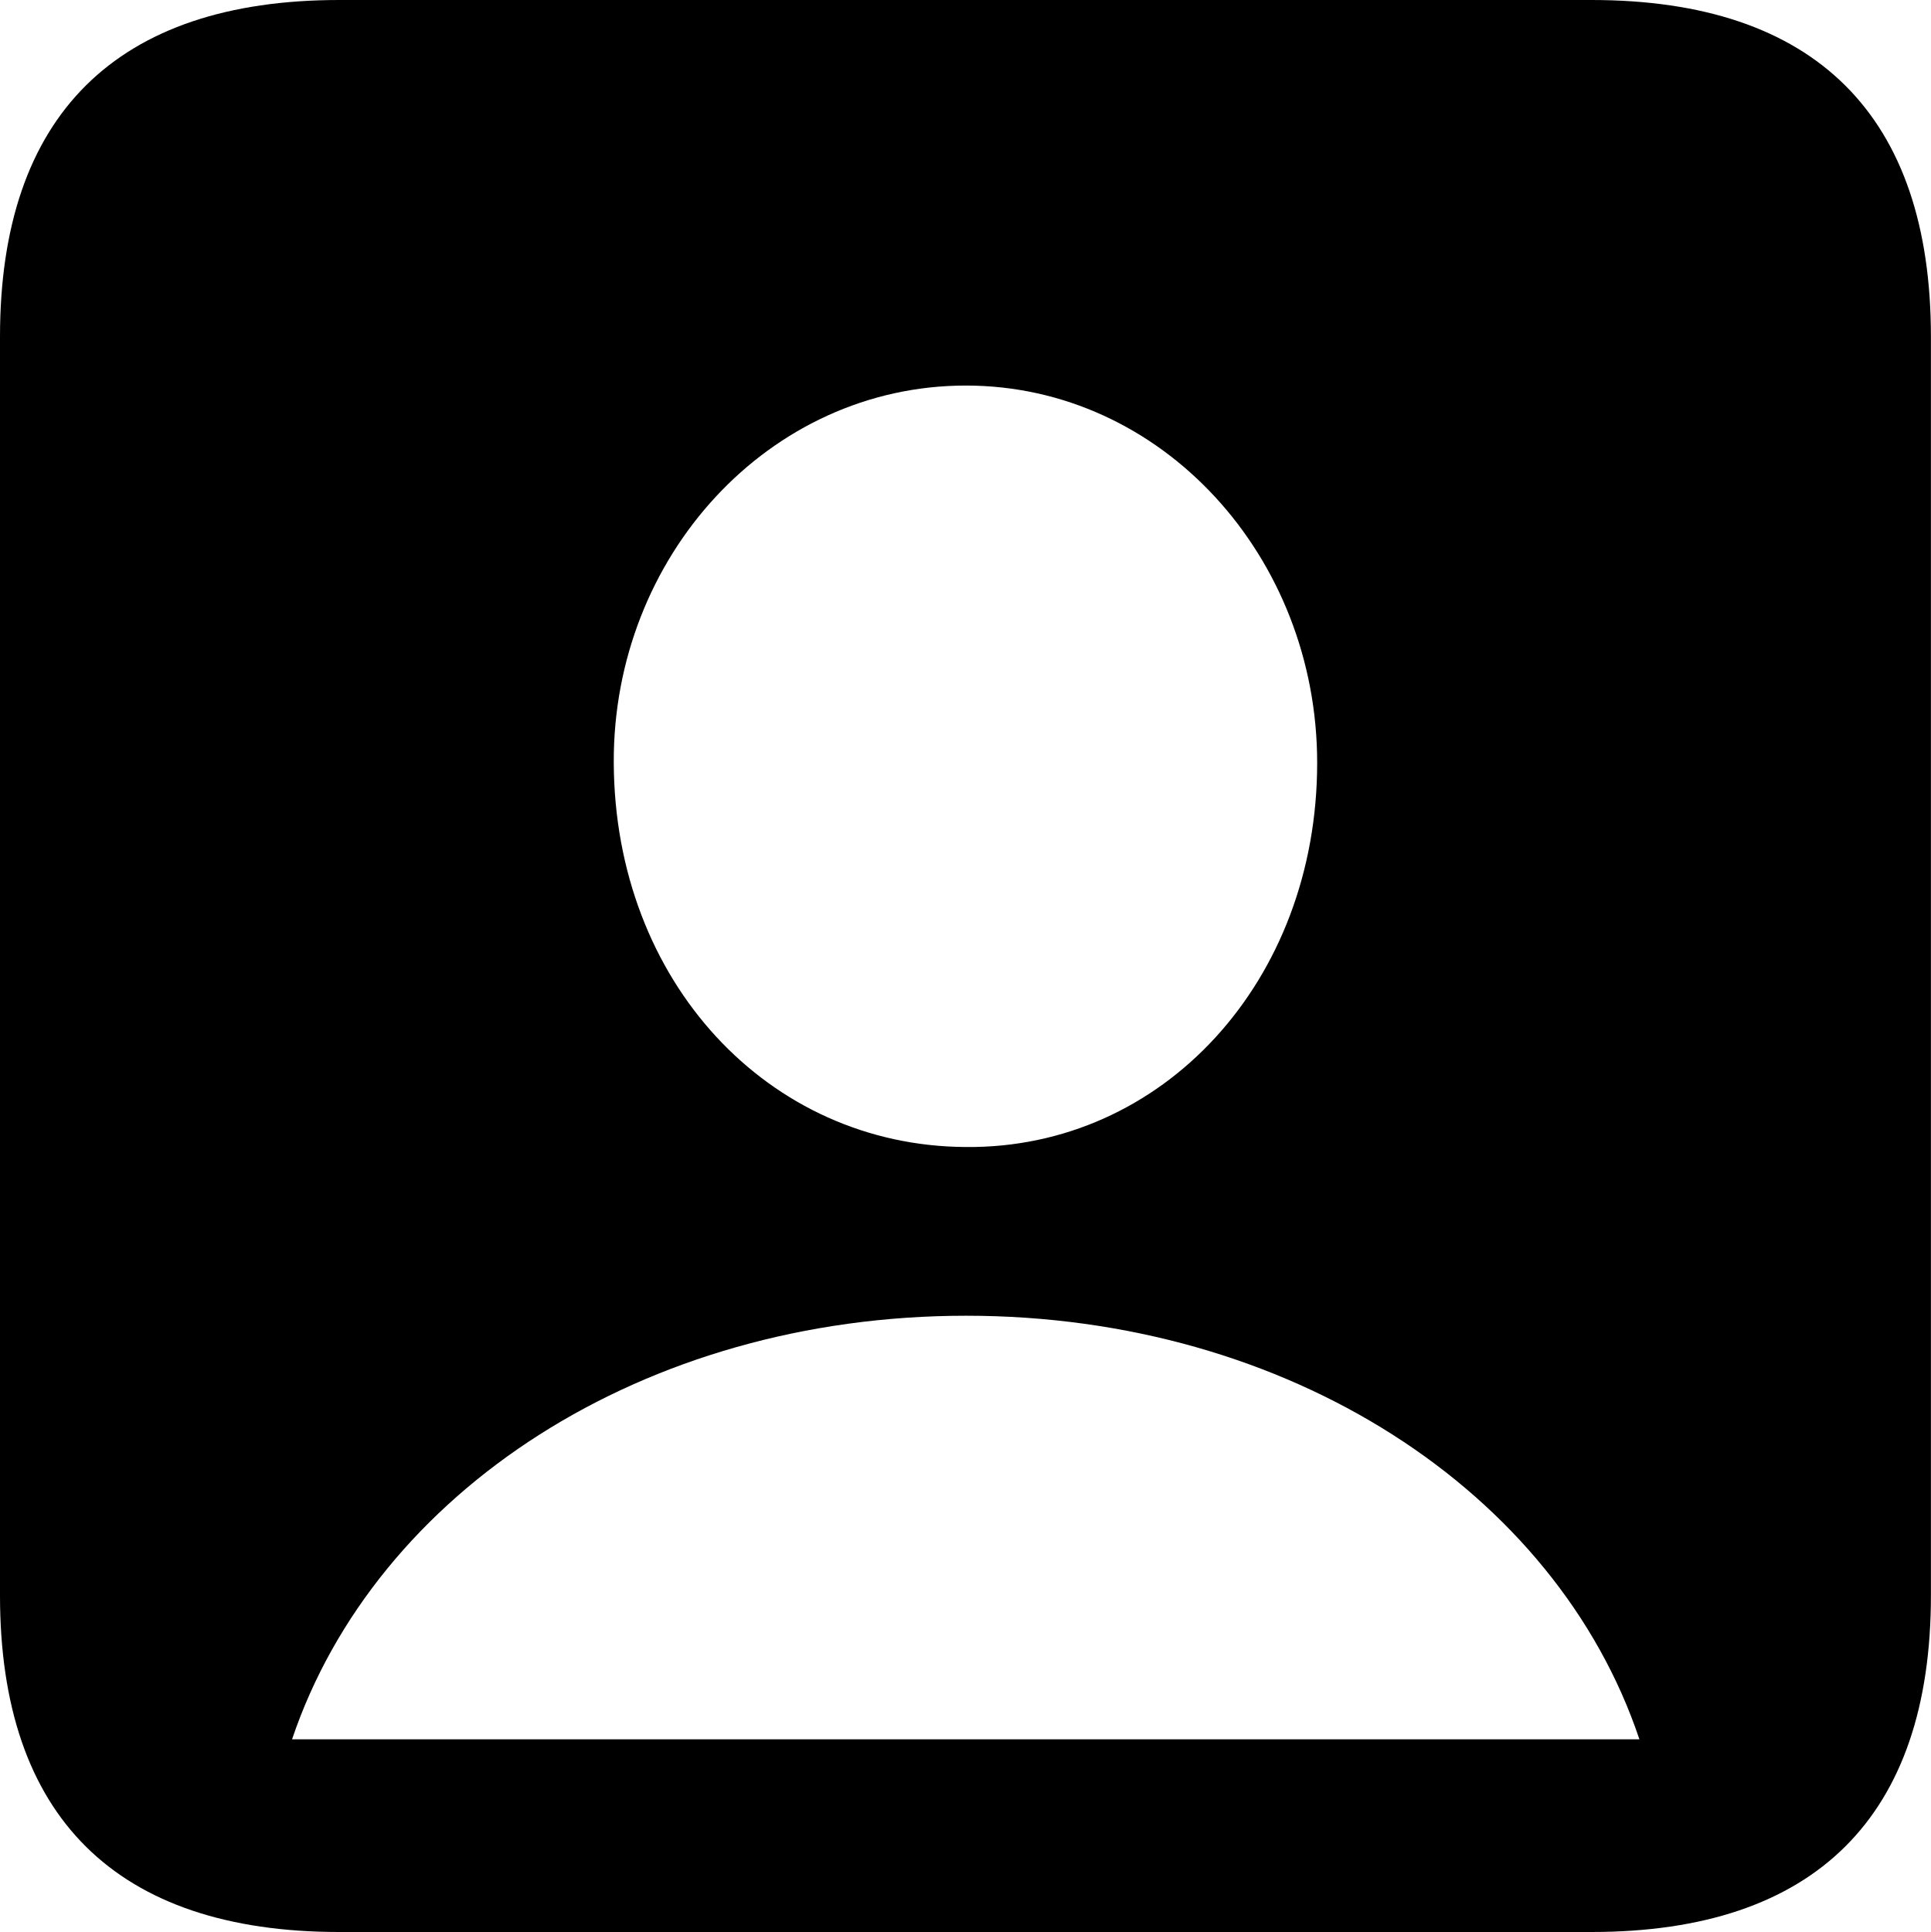
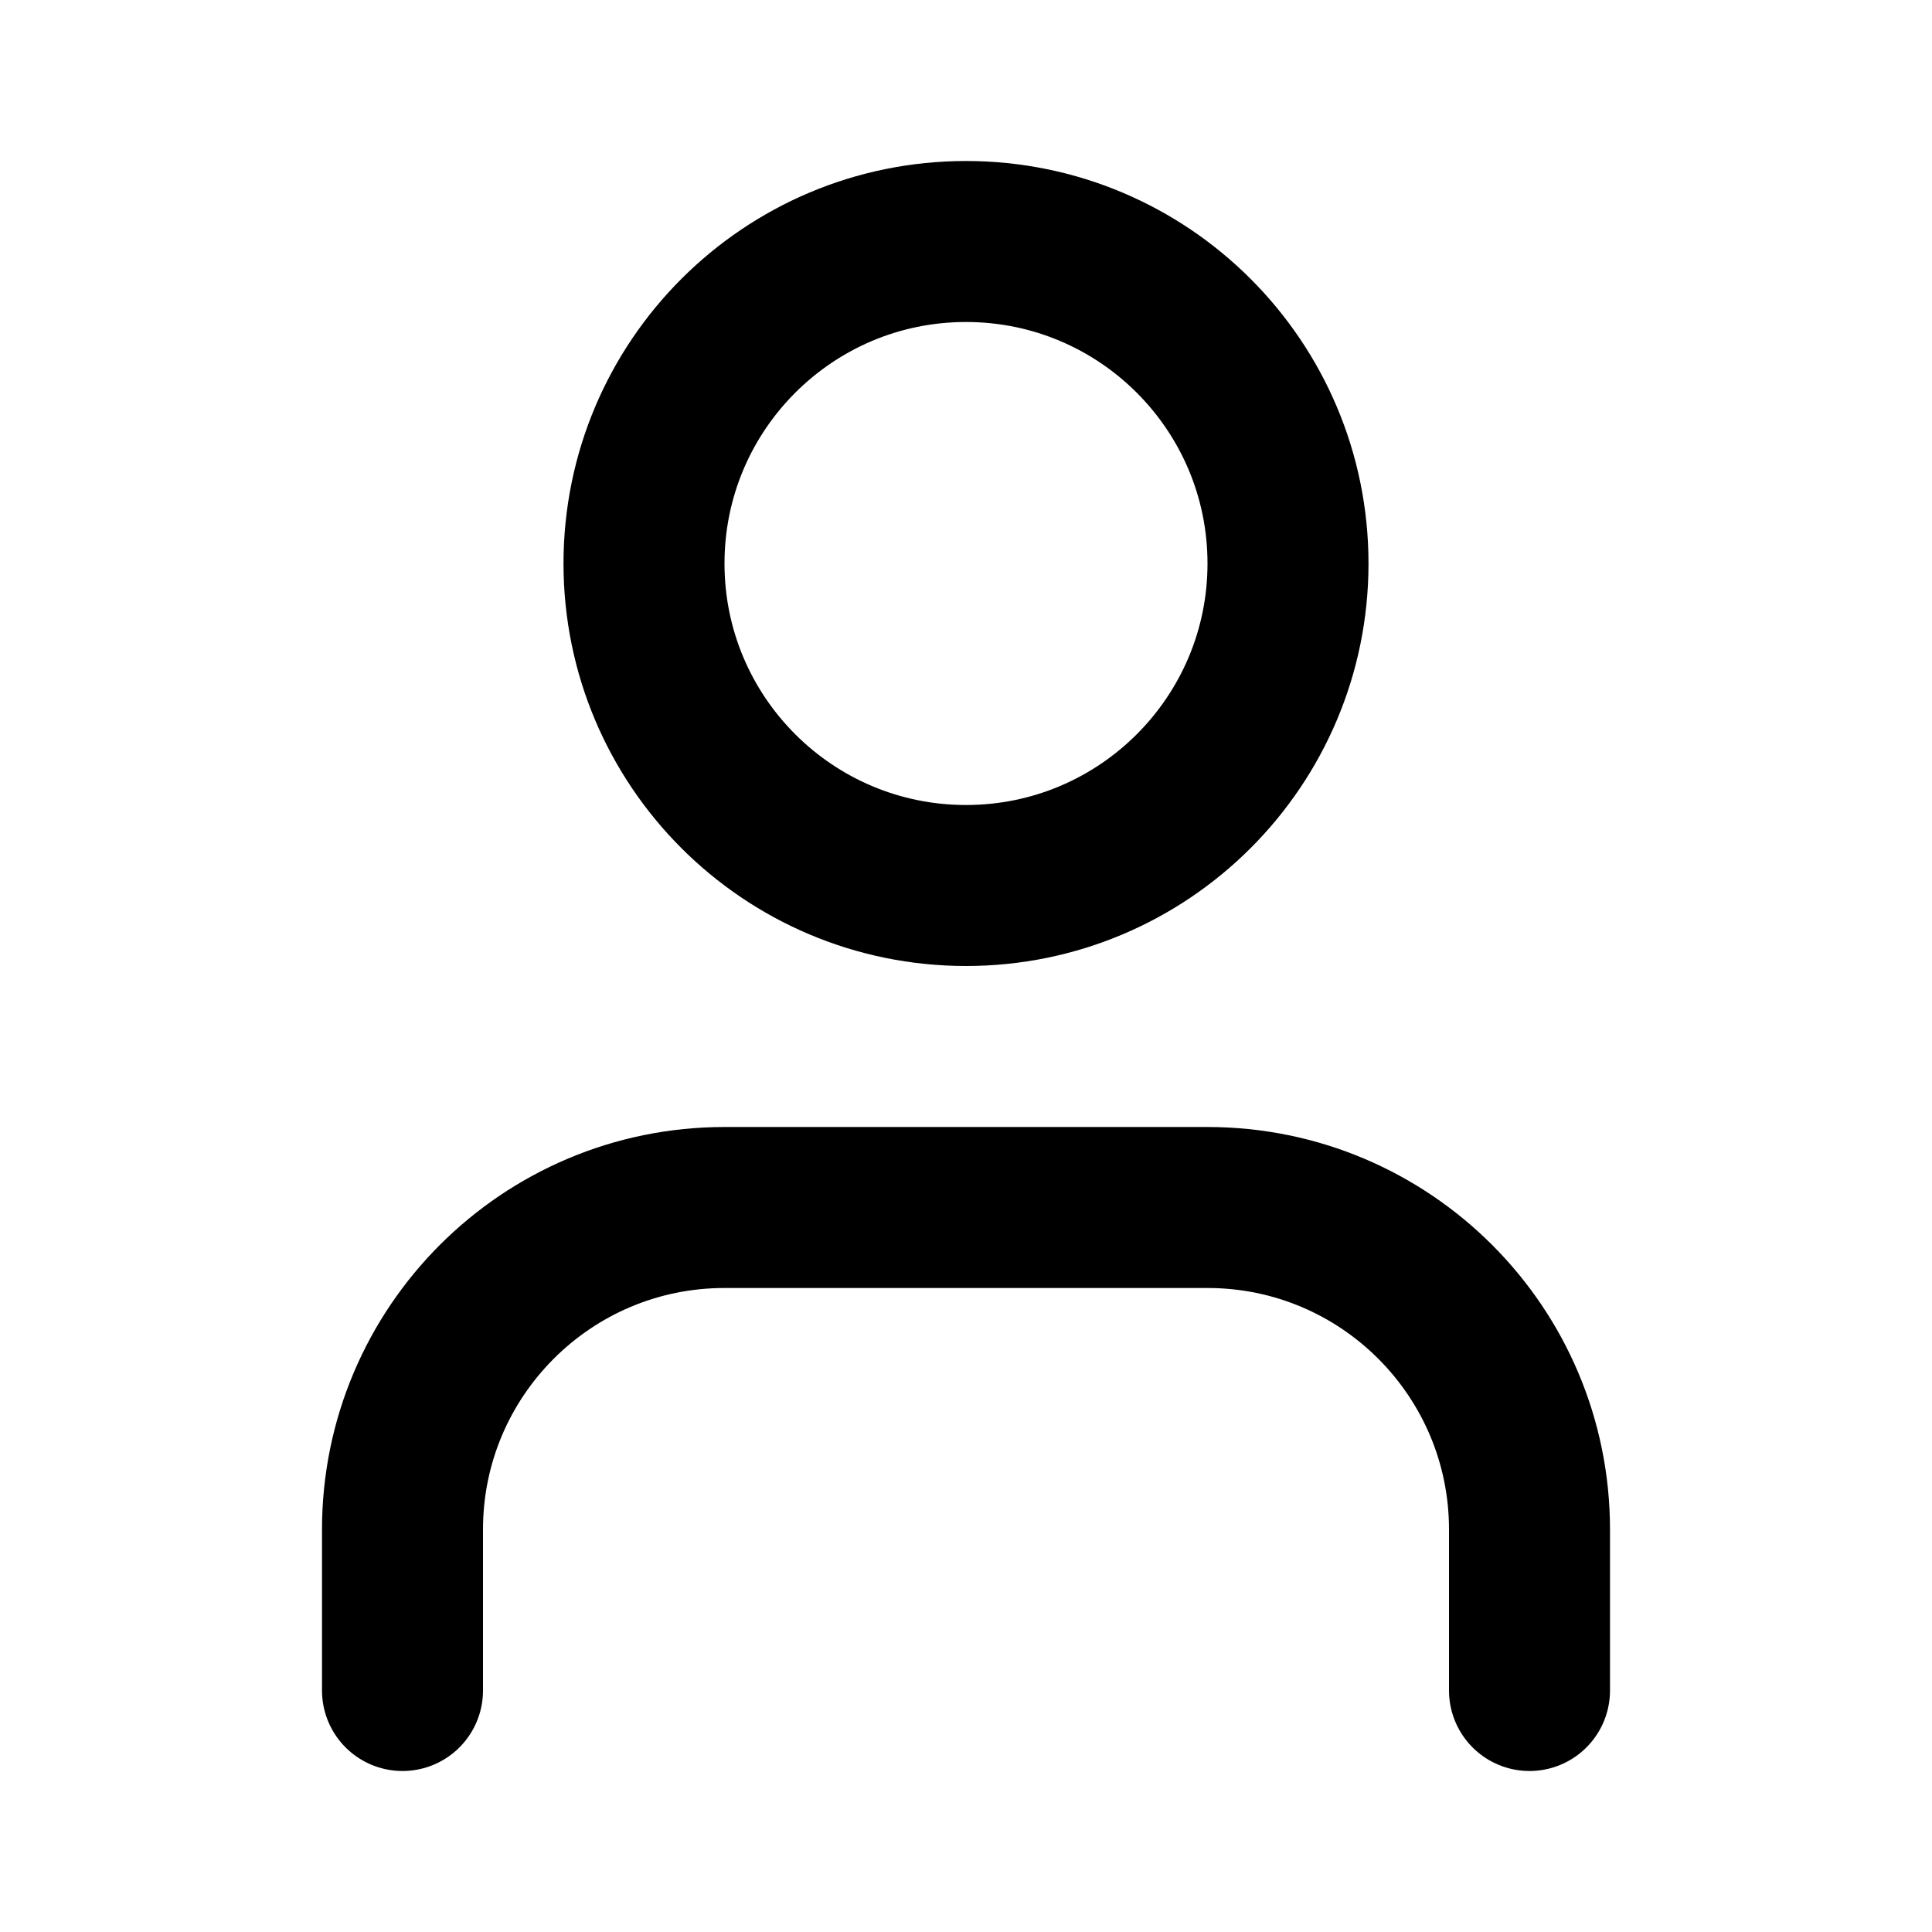
- <svg xmlns="http://www.w3.org/2000/svg" viewBox="0 0 18.222 18.23" role="img" aria-label="person.crop.square.fill">
-   <path fill="currentColor" fill-rule="nonzero" d="M3.202 18.23 L15.019 18.23 C17.133 18.23 18.222 17.138 18.222 15.055 L18.222 3.177 C18.222 1.092 17.133 0 15.019 0 L3.202 0 C1.097 0 0 1.089 0 3.177 L0 15.055 C0 17.142 1.097 18.23 3.202 18.23 Z M2.756 16.412 C3.545 14.075 6.072 12.415 9.117 12.415 C12.162 12.415 14.688 14.075 15.471 16.412 Z M9.115 10.823 C7.251 10.814 5.801 9.262 5.792 7.198 C5.783 5.253 7.257 3.638 9.115 3.638 C10.965 3.638 12.43 5.253 12.43 7.198 C12.43 9.262 10.971 10.84 9.115 10.823 Z" />
+ <svg xmlns="http://www.w3.org/2000/svg" class="lucide lucide-user" width="24" height="24" viewBox="0 0 24 24" fill="none" stroke="currentColor" stroke-width="2" stroke-linecap="round" stroke-linejoin="round">
+   <path d="M19 21v-2a4 4 0 0 0-4-4H9a4 4 0 0 0-4 4v2" />
+   <circle cx="12" cy="7" r="4" />
</svg>
